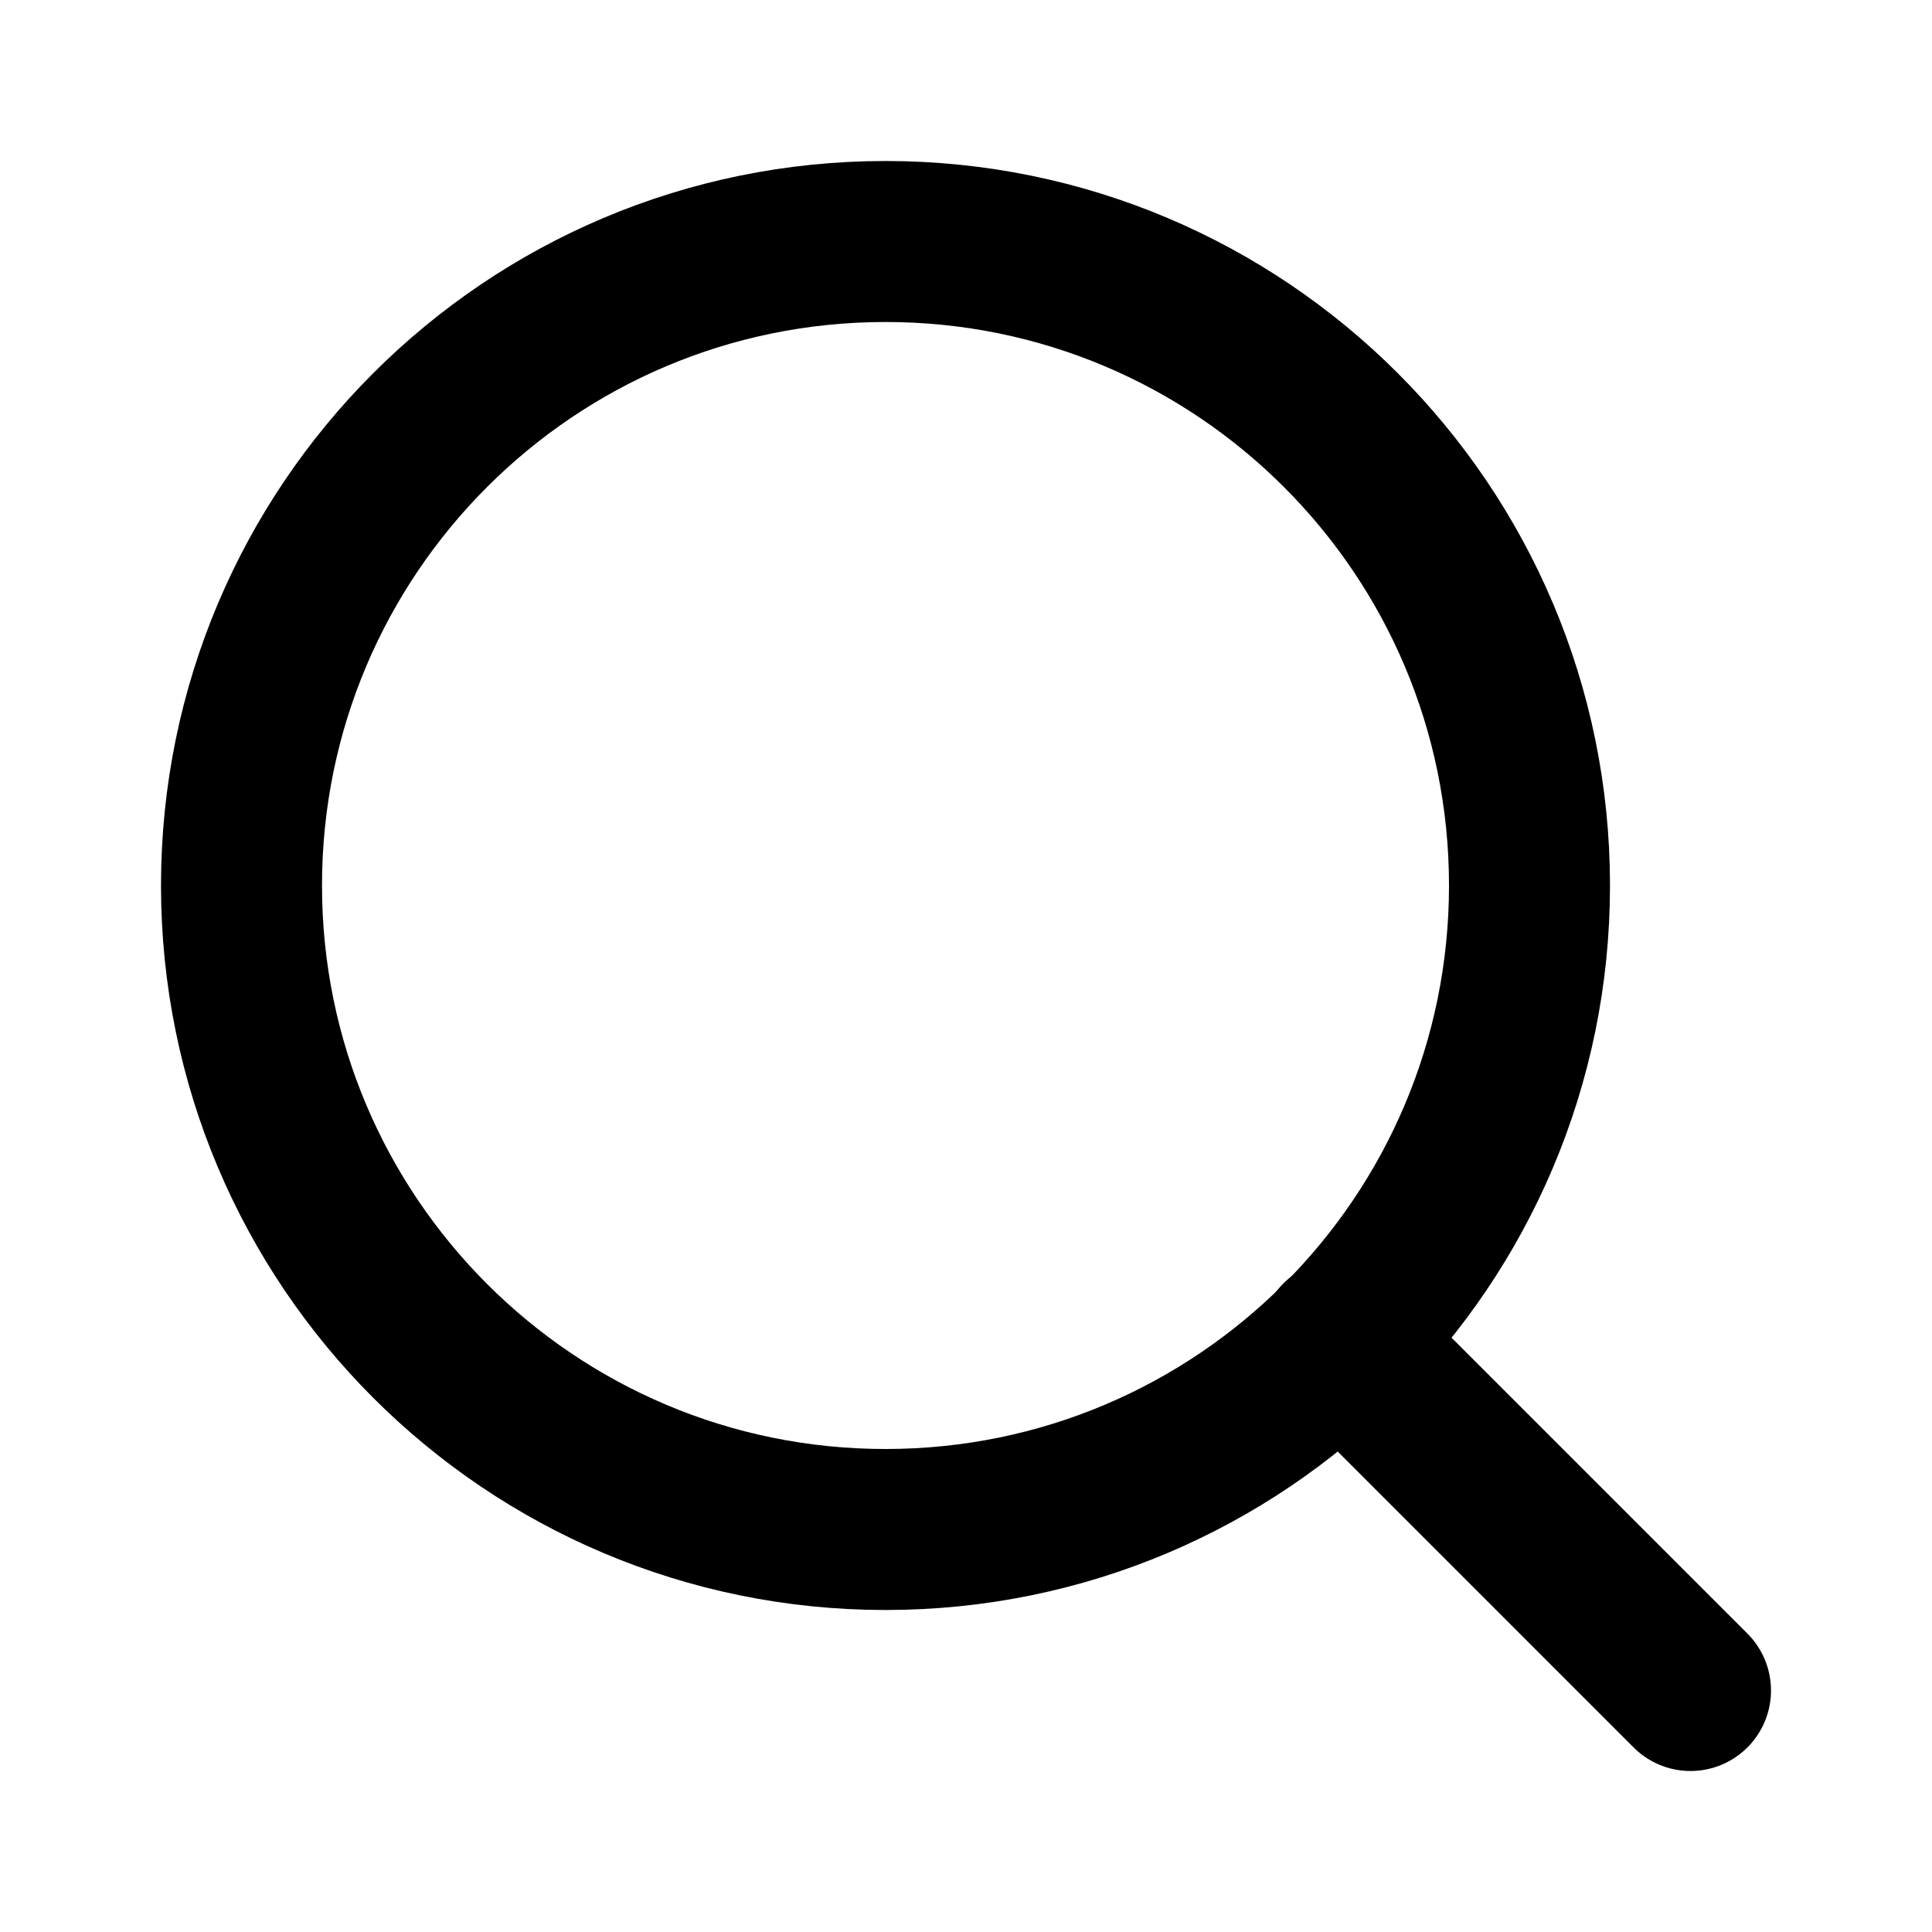
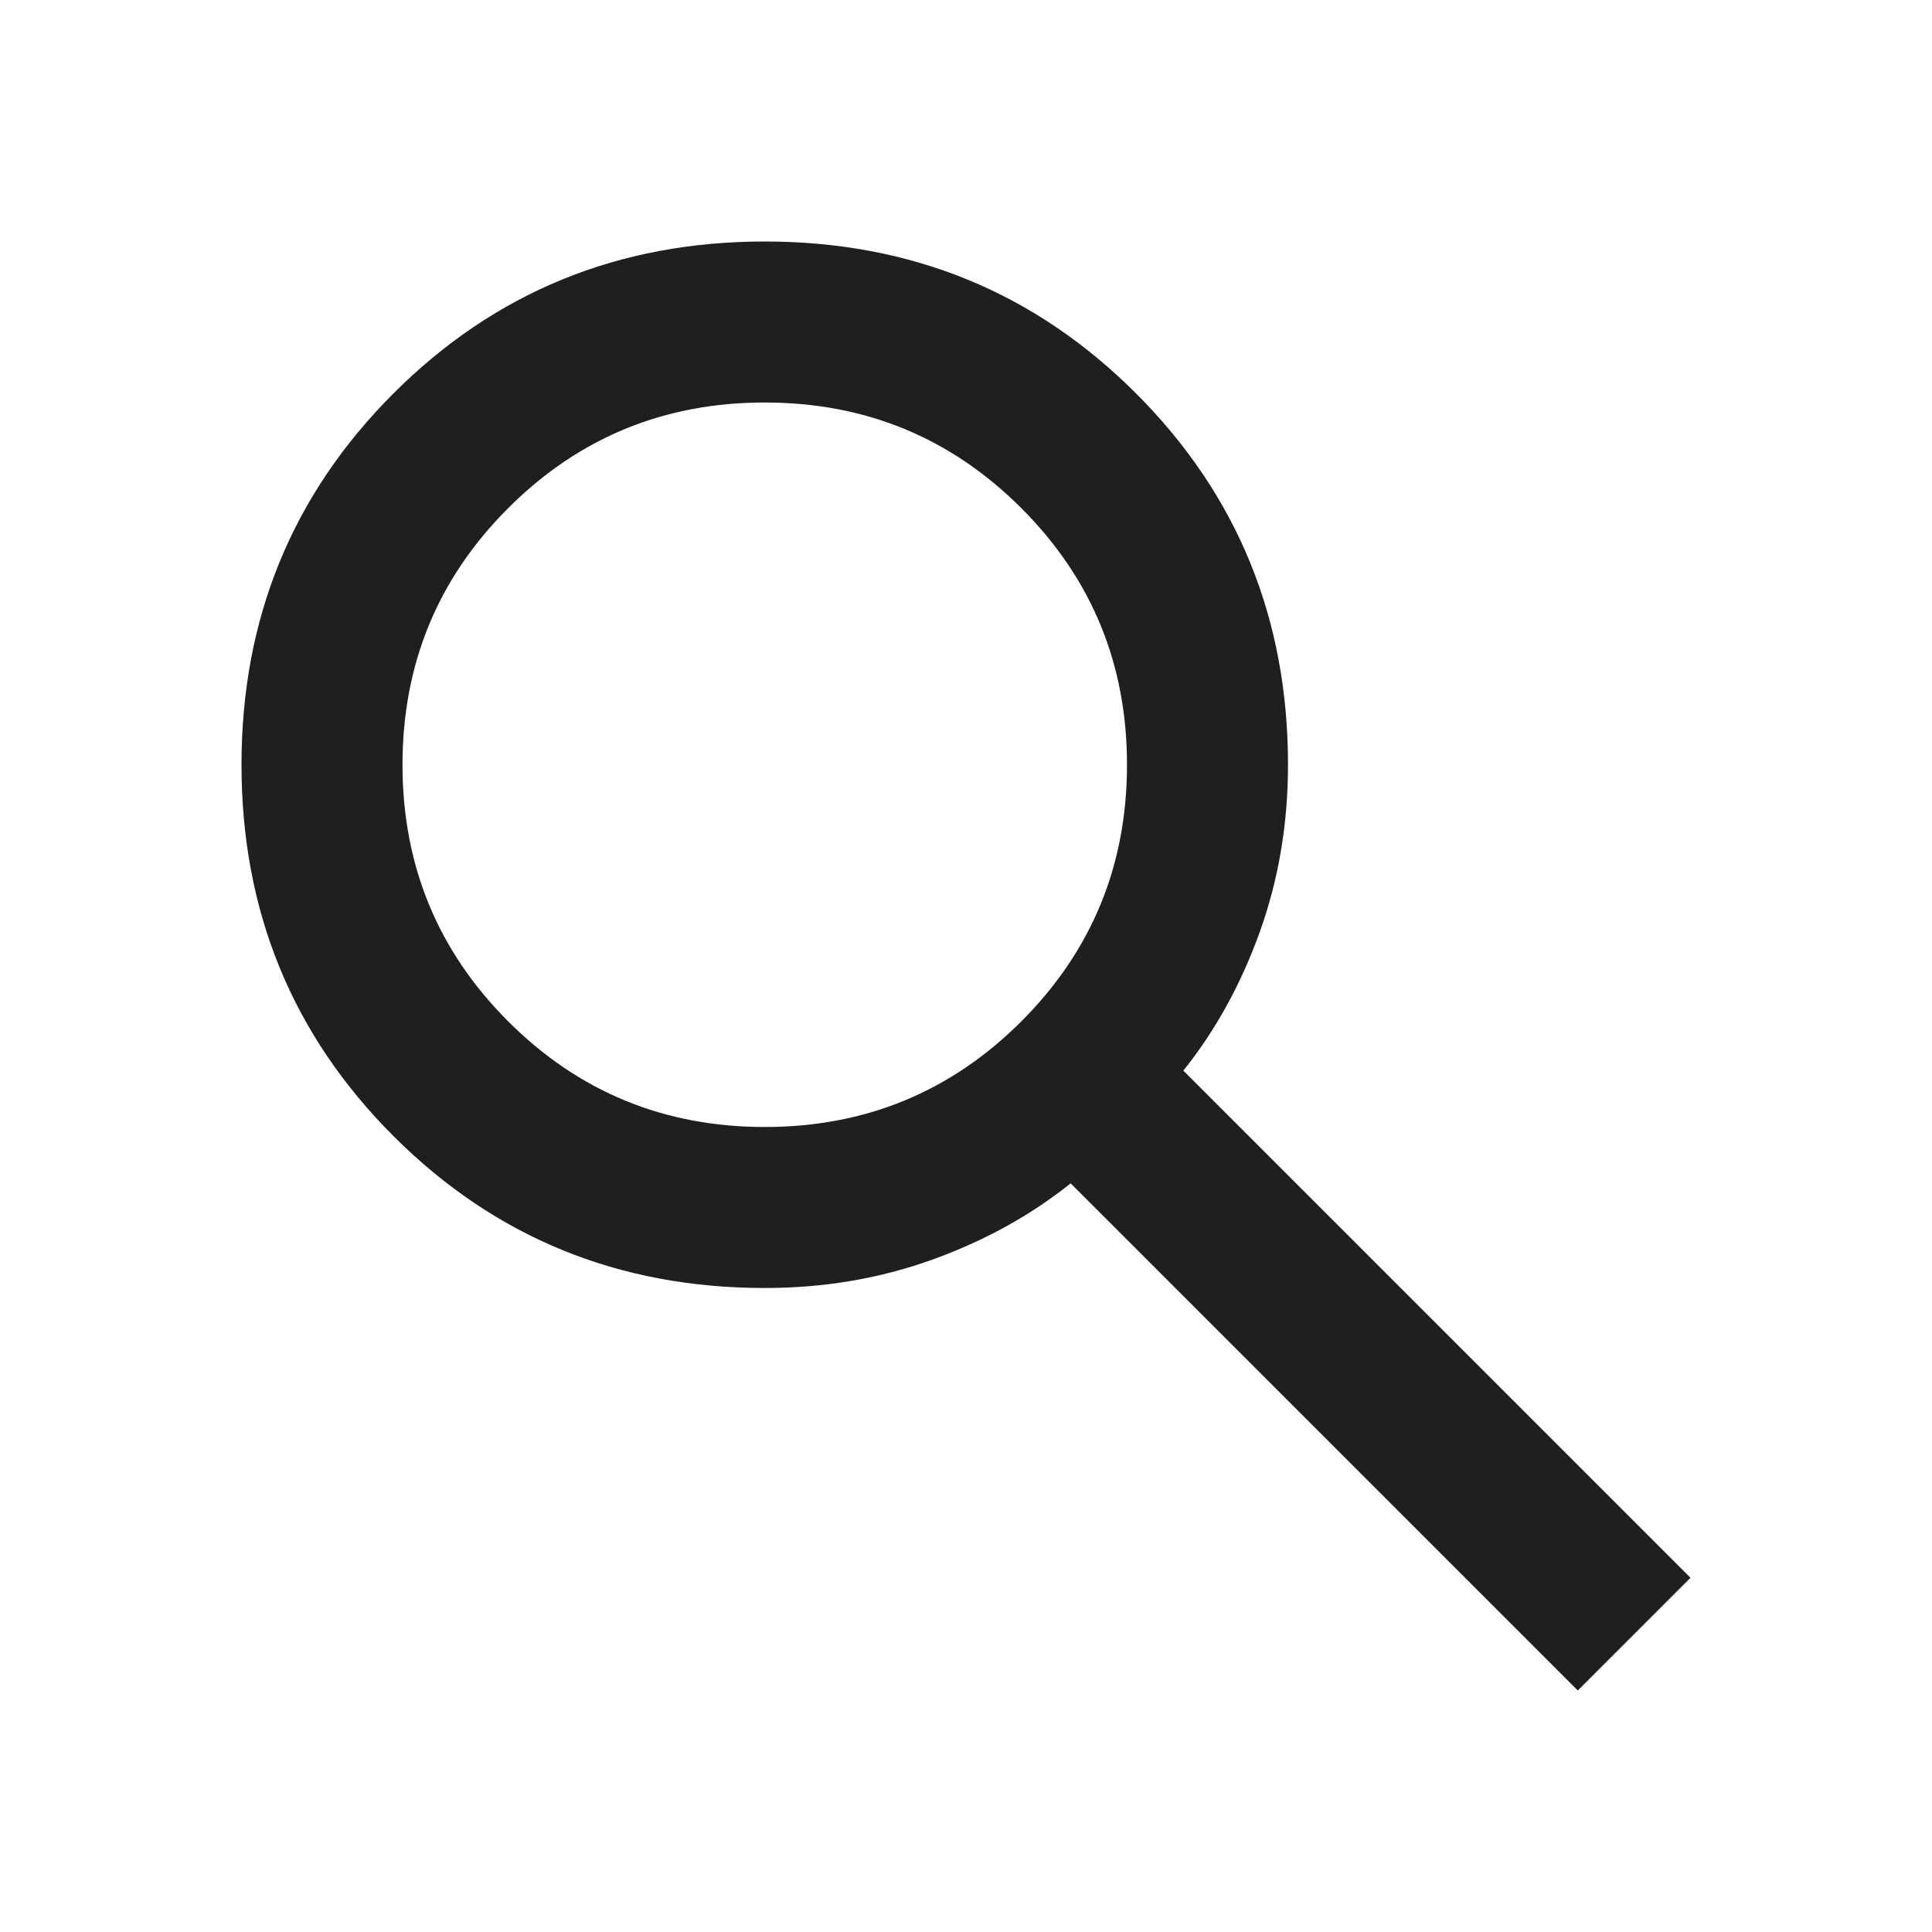
- <svg xmlns="http://www.w3.org/2000/svg" width="24" height="24" viewBox="0 0 24 24" fill="none" stroke="currentColor" stroke-width="2" stroke-linecap="round" stroke-linejoin="round">
-   <circle cx="11" cy="11" r="8" />
-   <path d="m21 21-4.35-4.35" />
+ <svg xmlns="http://www.w3.org/2000/svg" height="24px" viewBox="0 -960 960 960" width="24px" fill="#1f1f1f">
+   <path d="M784-120 532-372q-30 24-69 38t-83 14q-109 0-184.5-75.5T120-580q0-109 75.5-184.5T380-840q109 0 184.5 75.5T640-580q0 44-14 83t-38 69l252 252-56 56ZM380-400q75 0 127.5-52.5T560-580q0-75-52.5-127.5T380-760q-75 0-127.5 52.5T200-580q0 75 52.5 127.5T380-400Z" />
</svg>
